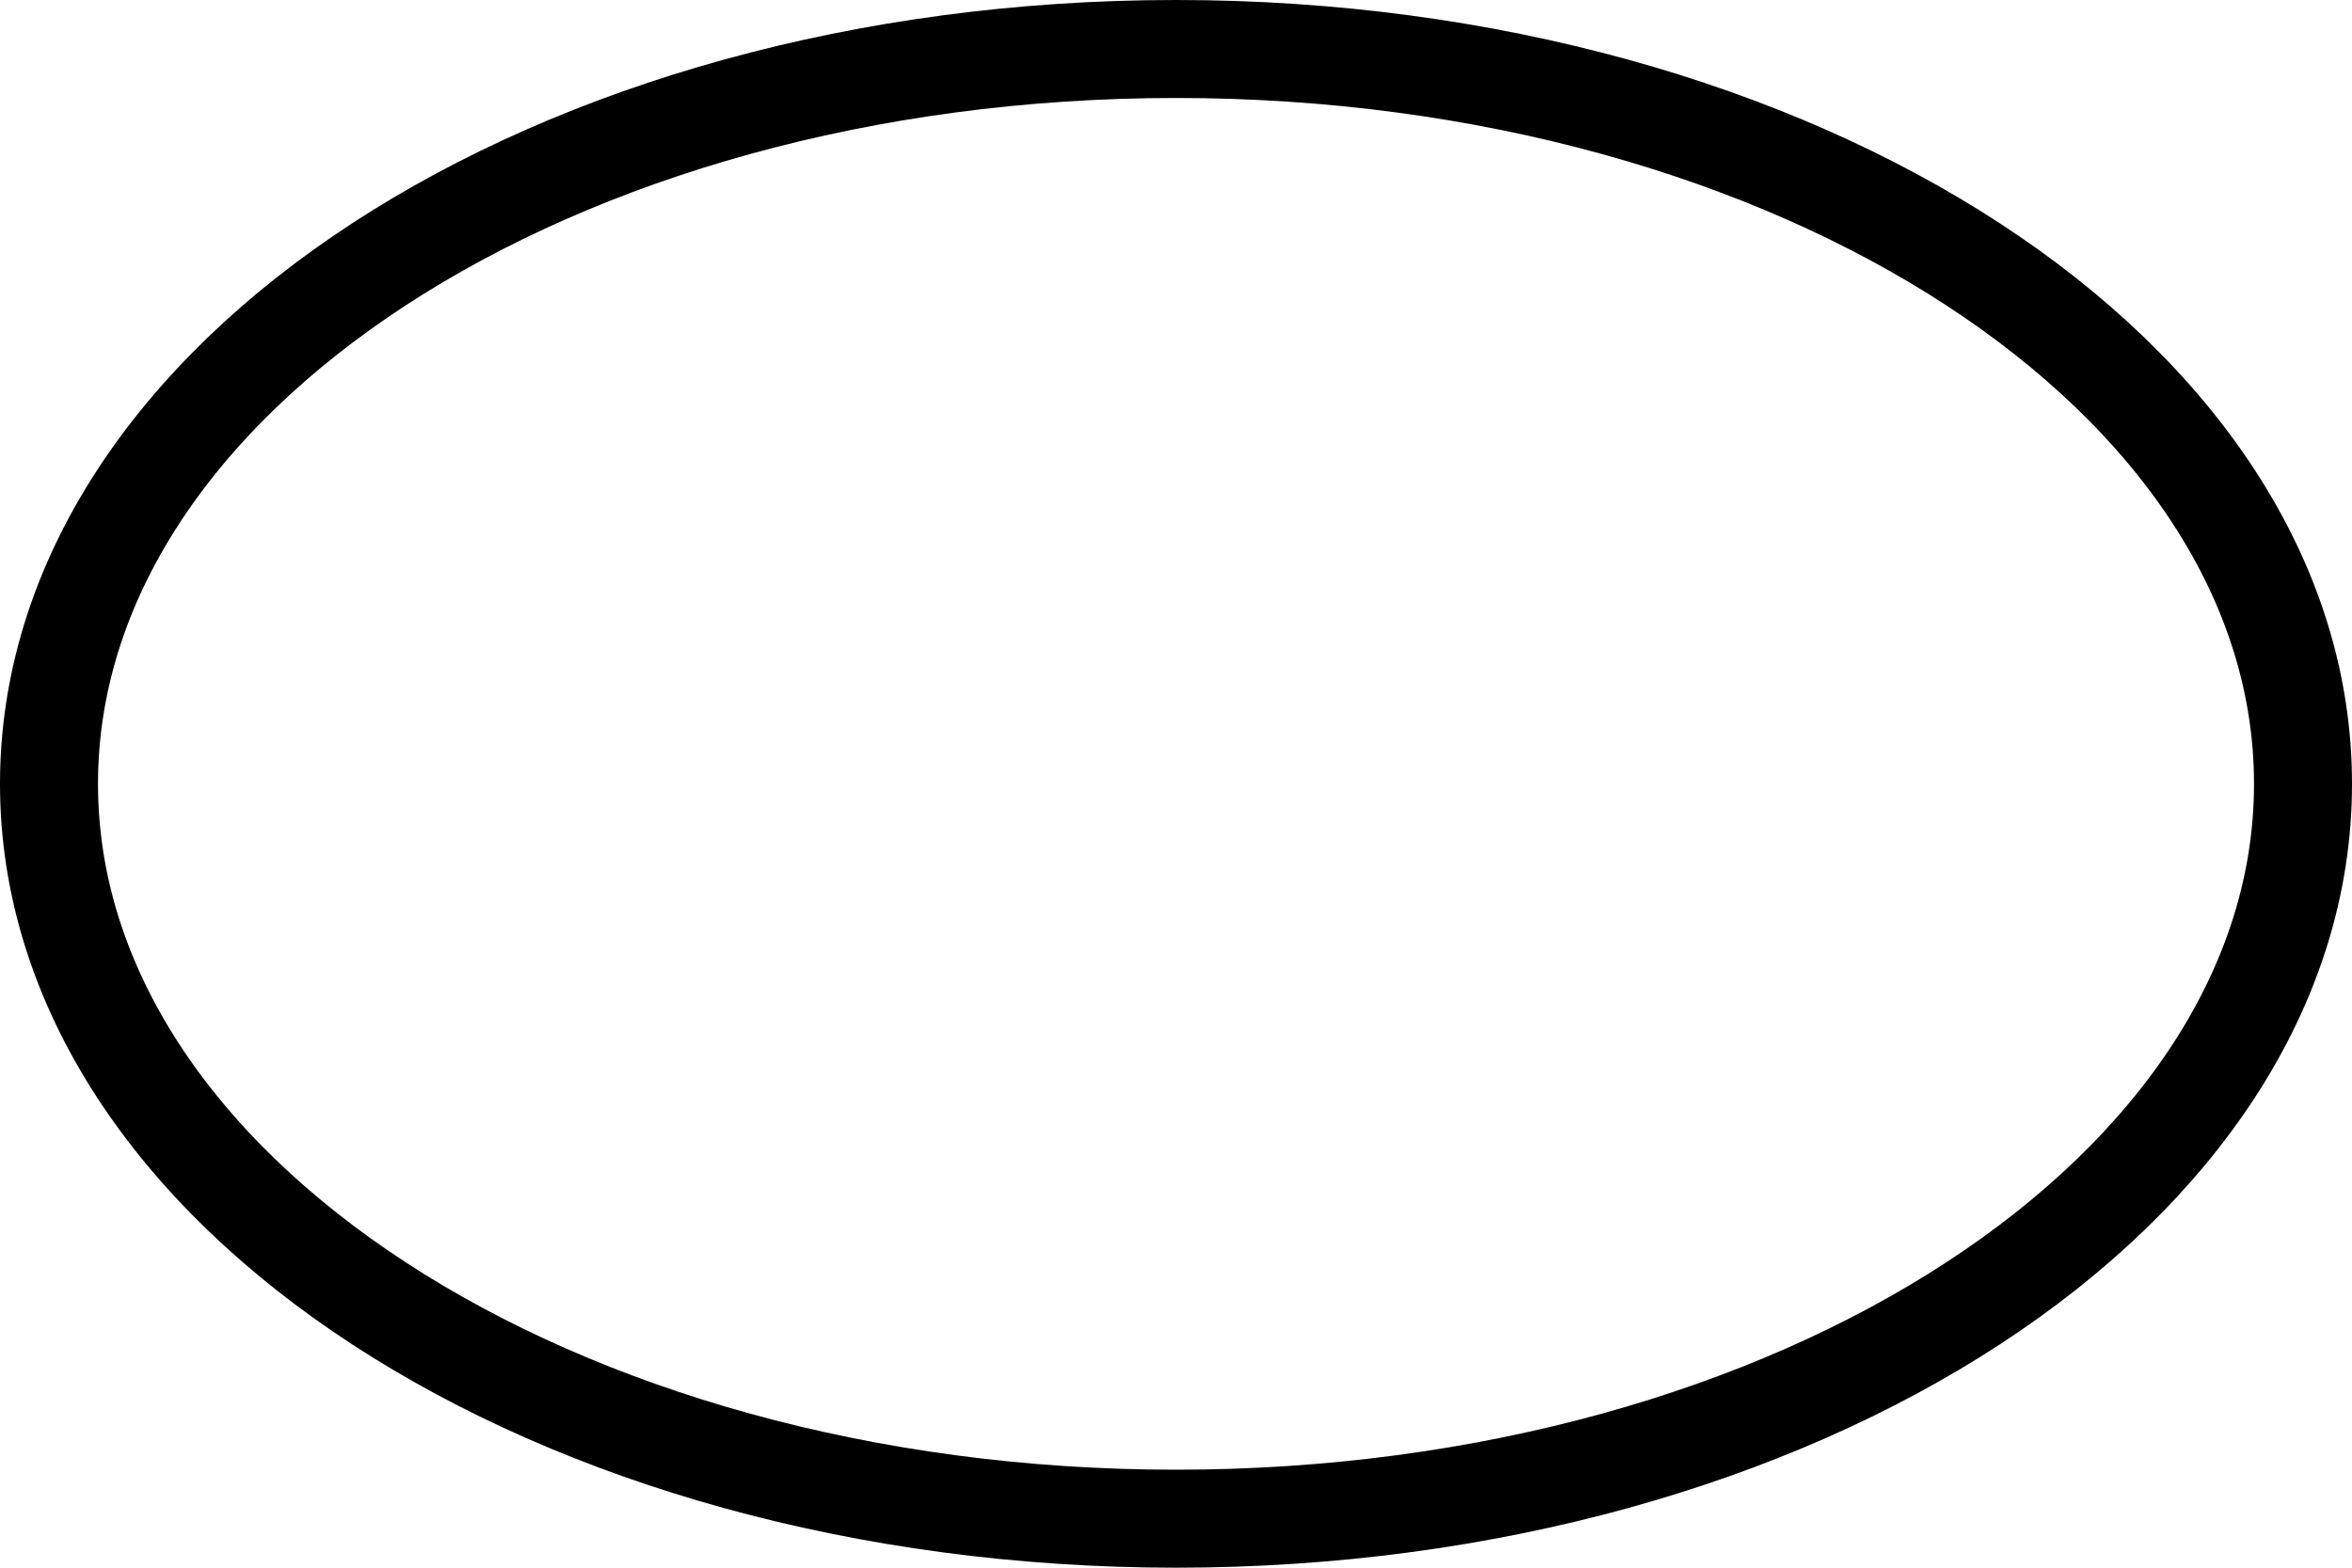
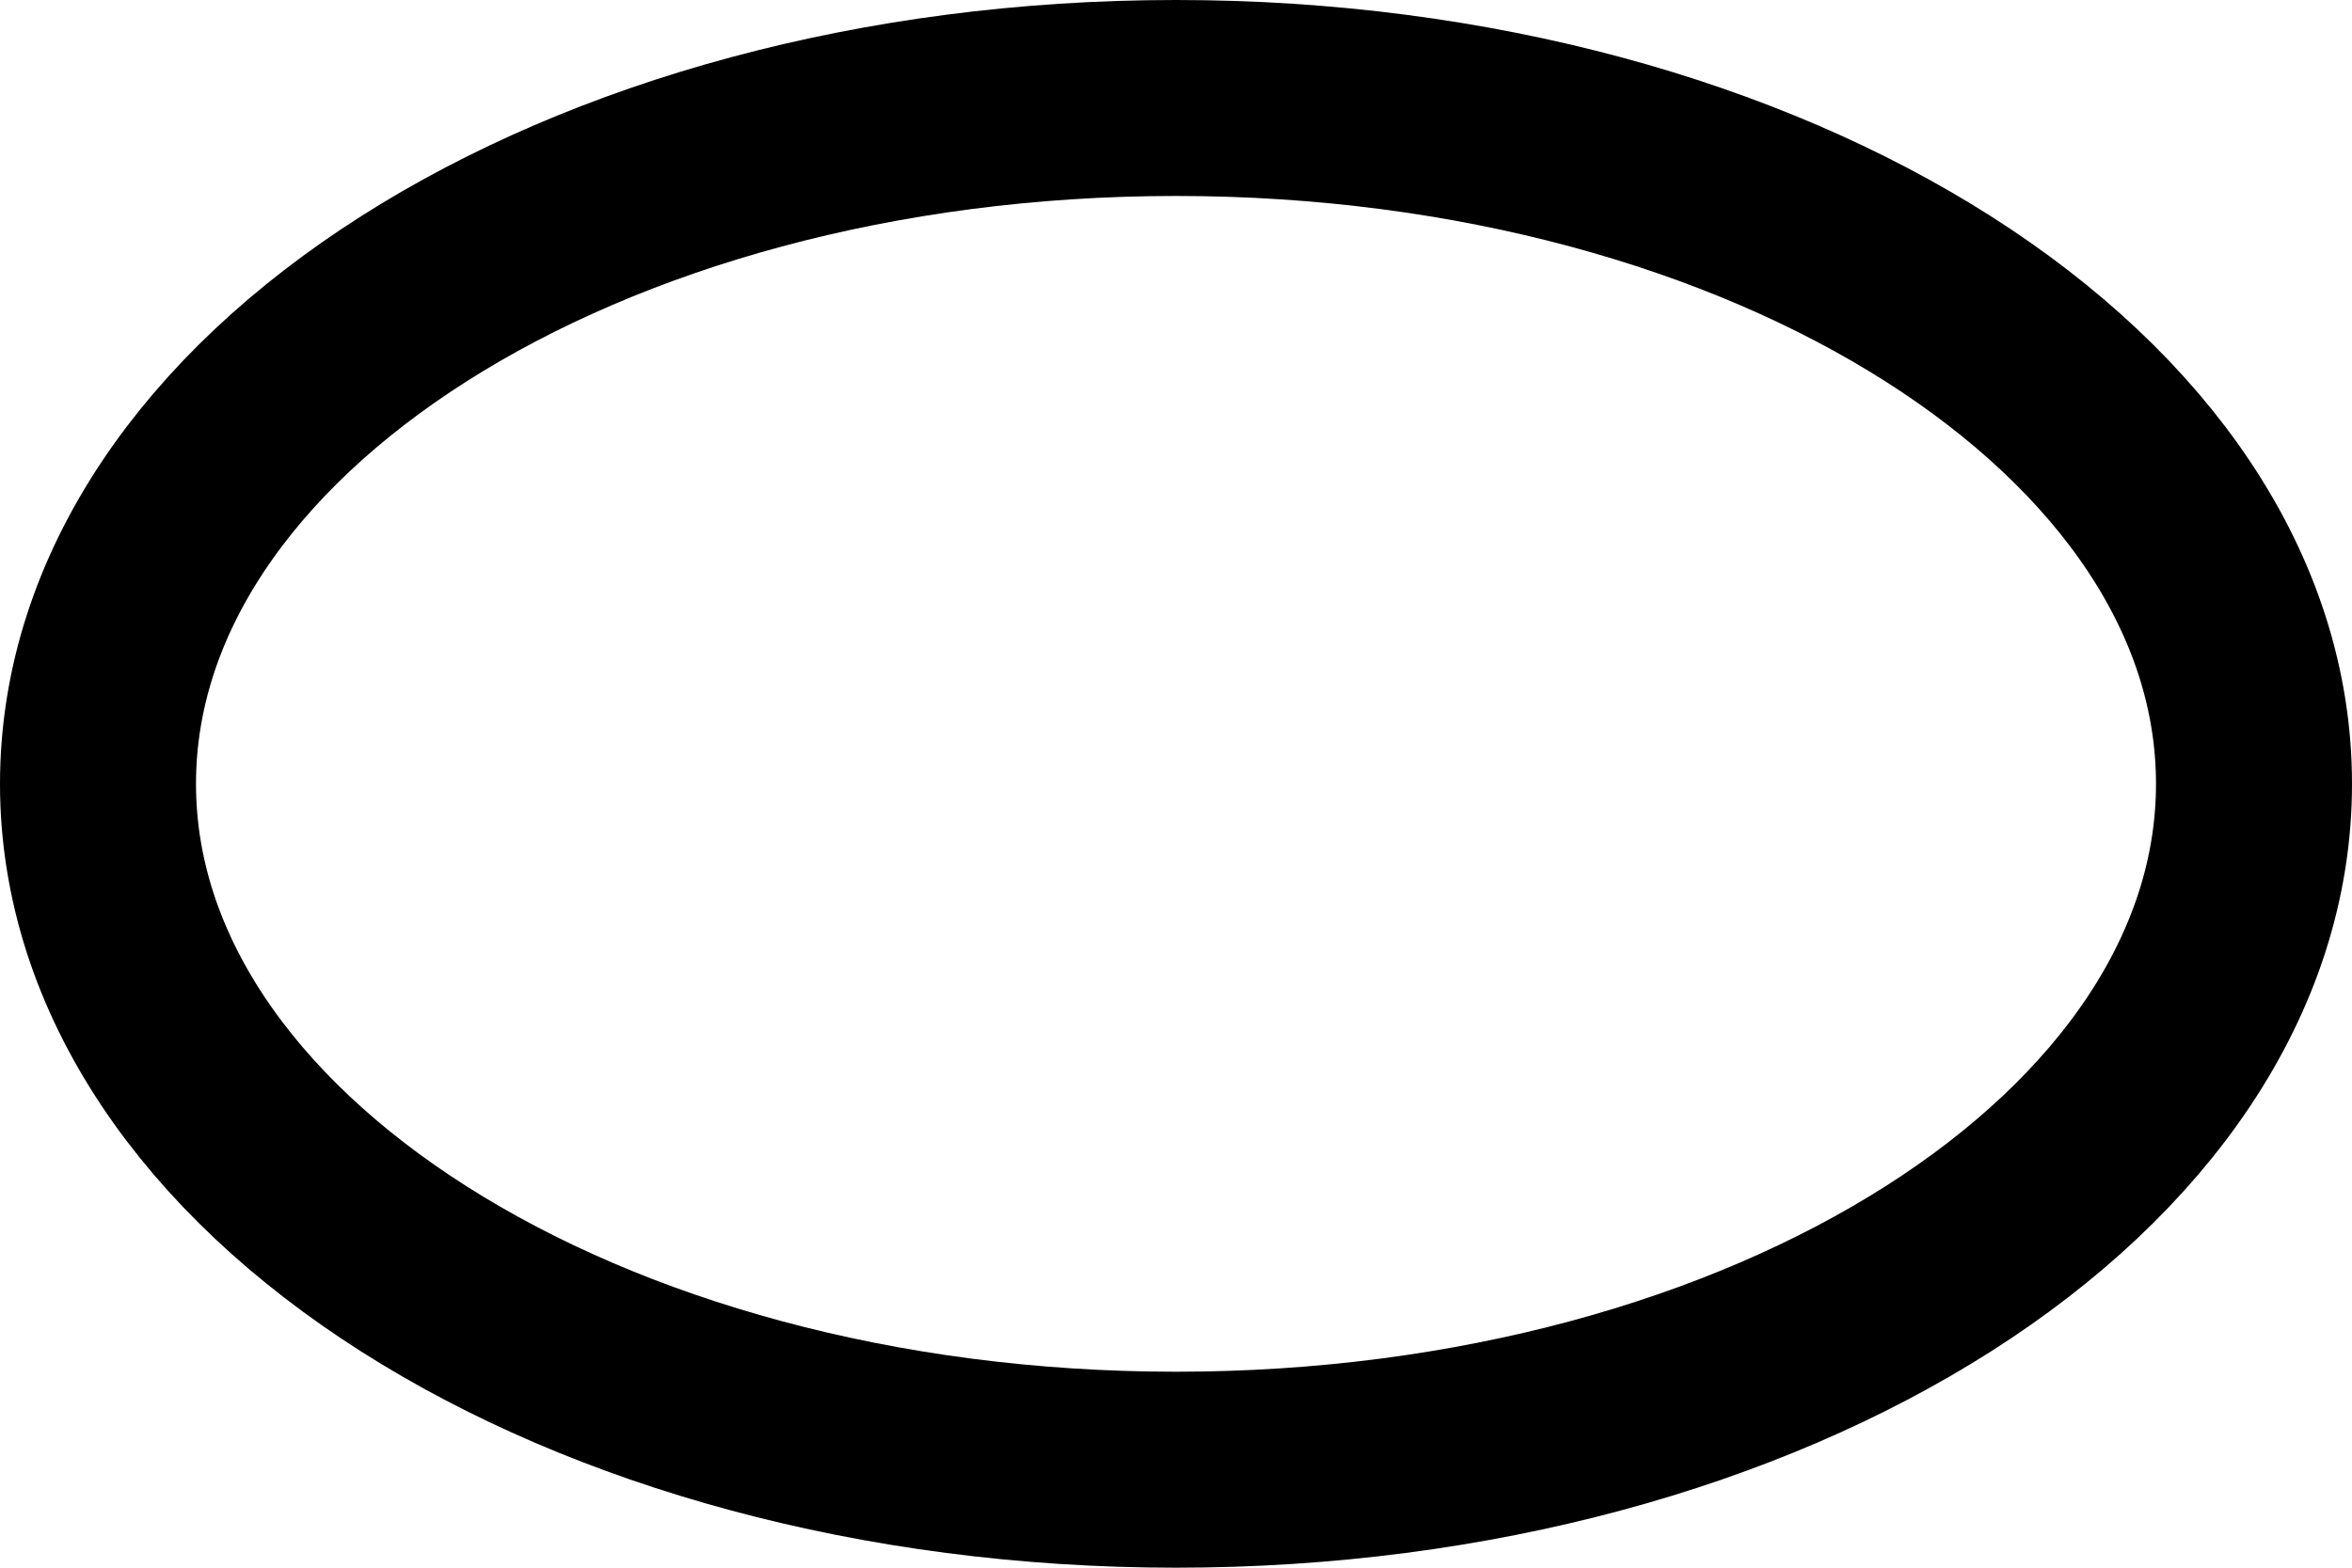
<svg xmlns="http://www.w3.org/2000/svg" viewBox="0 0 24 16" height="16px" width="24px" fill="#00000000" stroke="currentColor">
-   <ellipse cx="12" cy="8" rx="11.5" ry="7.5" stroke-width="1" fill-opacity="0" />
+   <ellipse cx="12" cy="8" rx="11" ry="7" stroke-width="2" fill-opacity="0" />
</svg>
